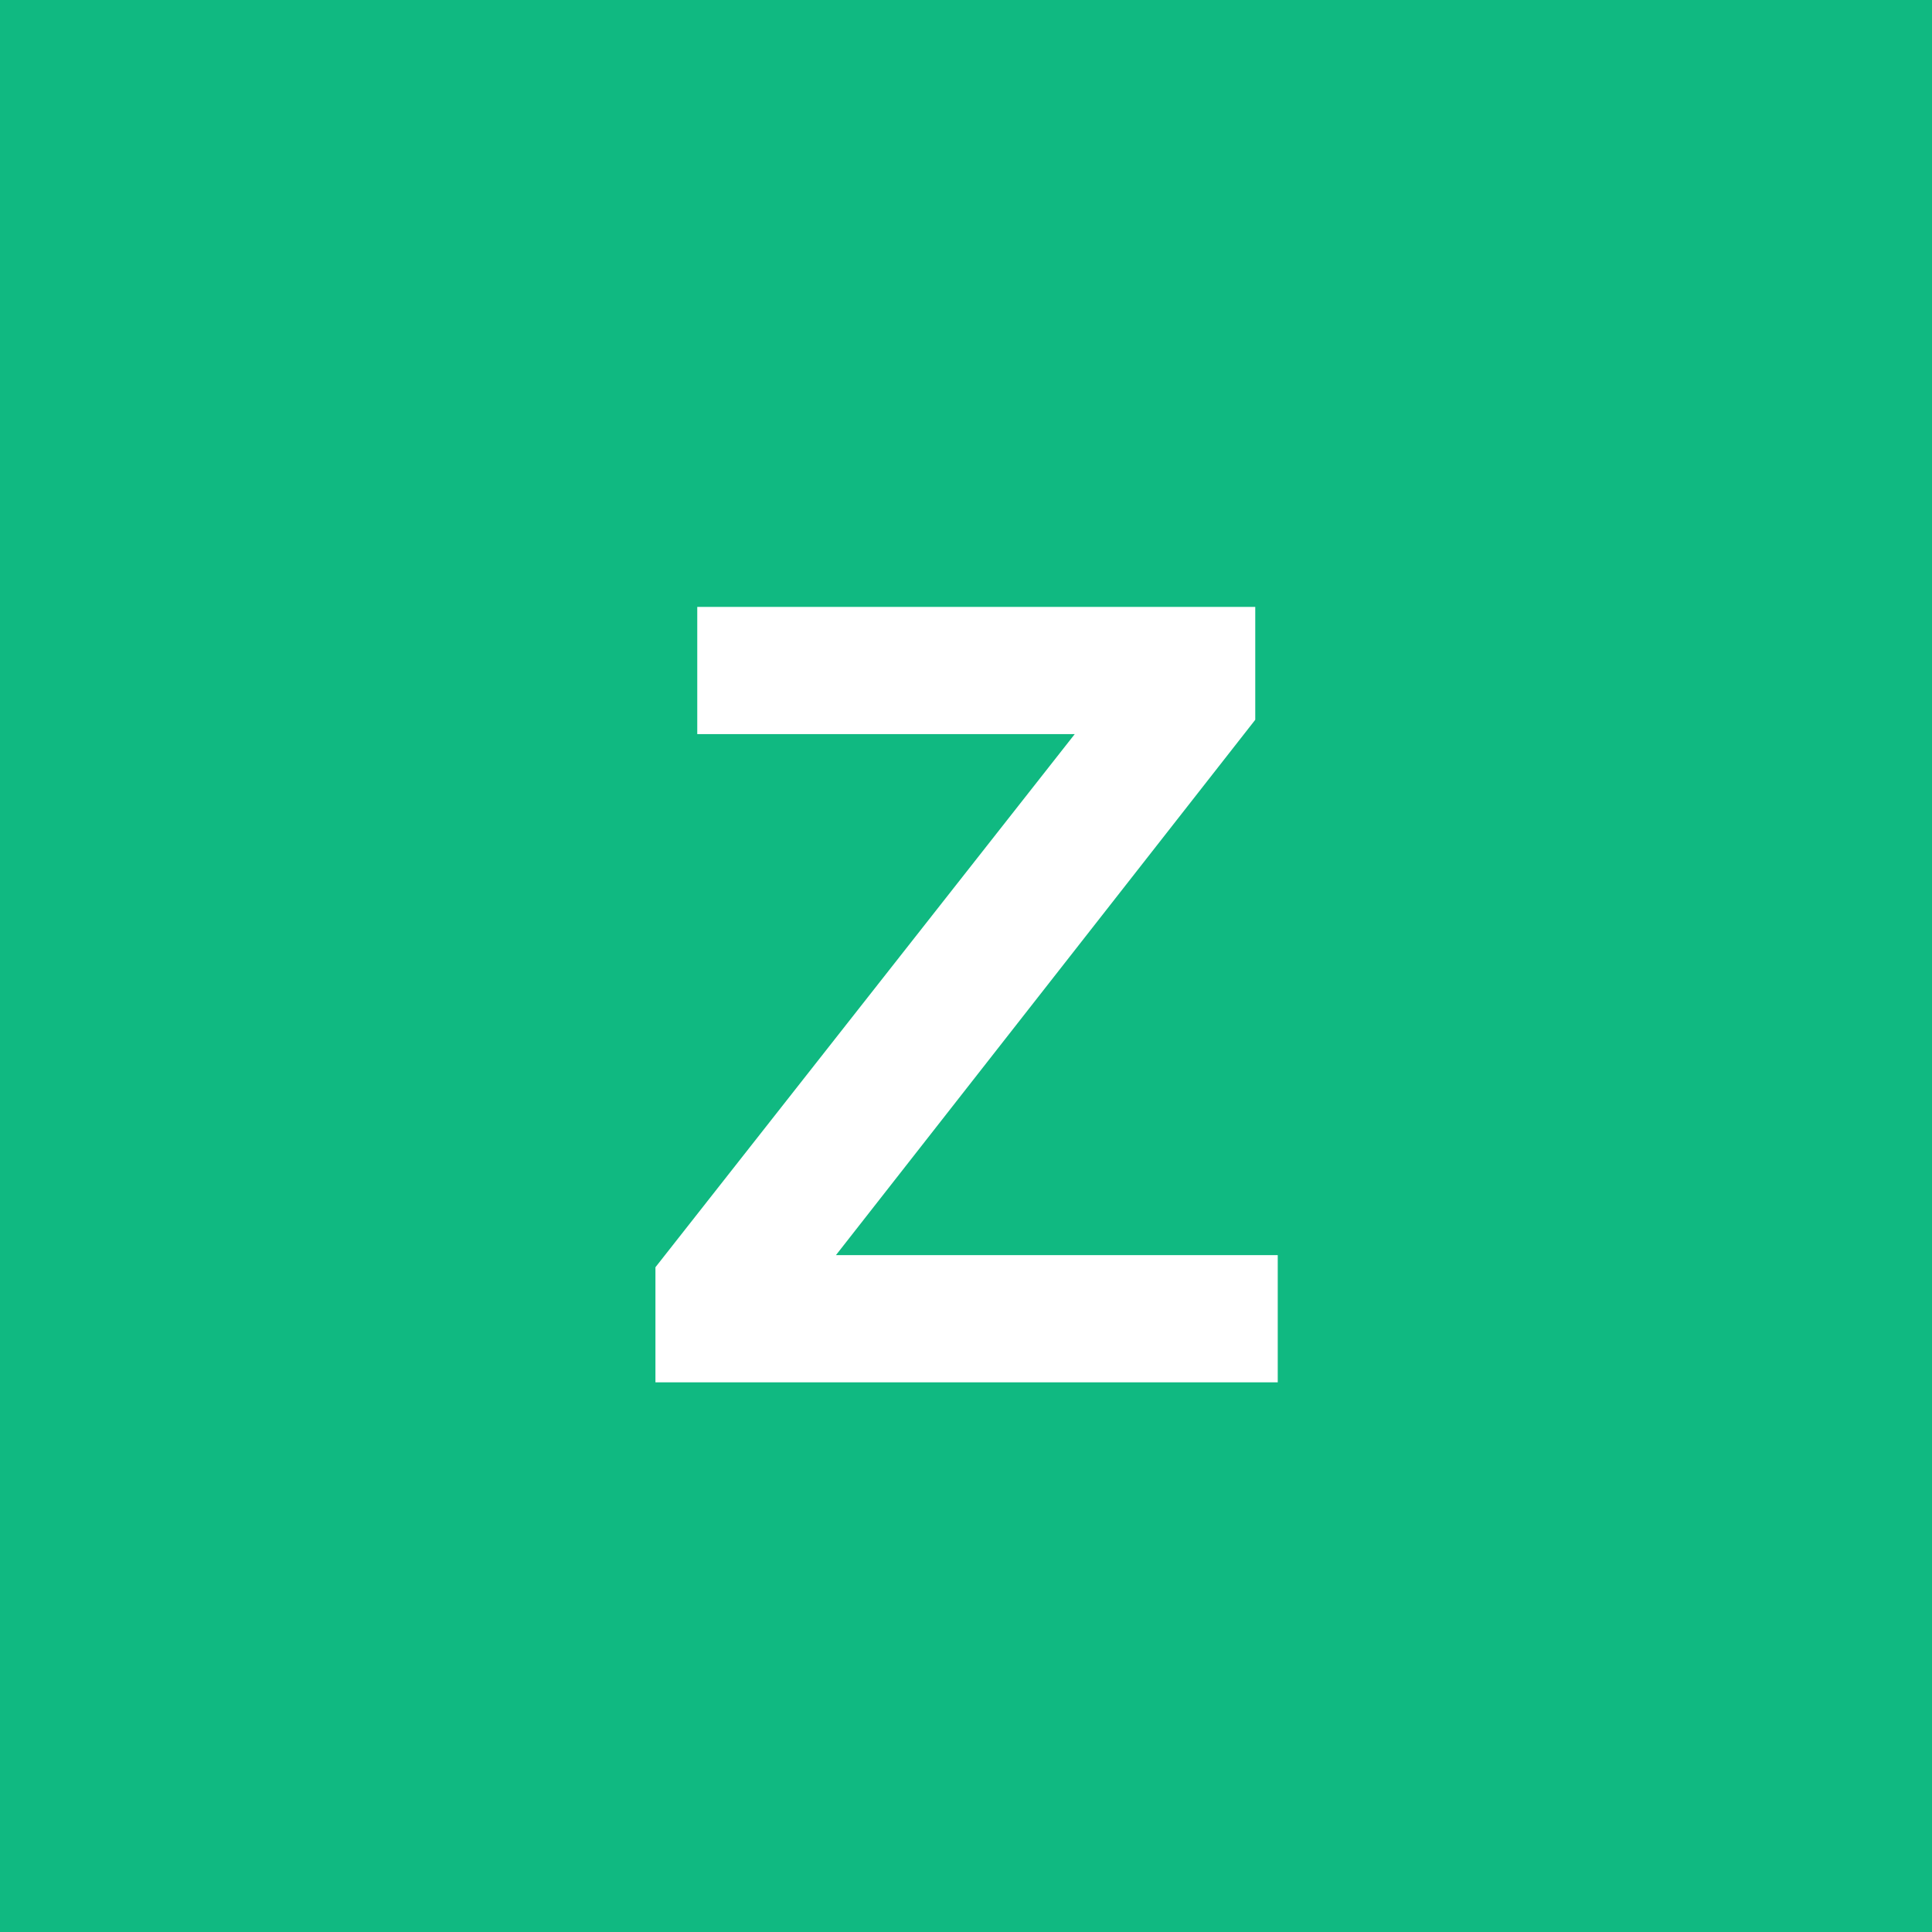
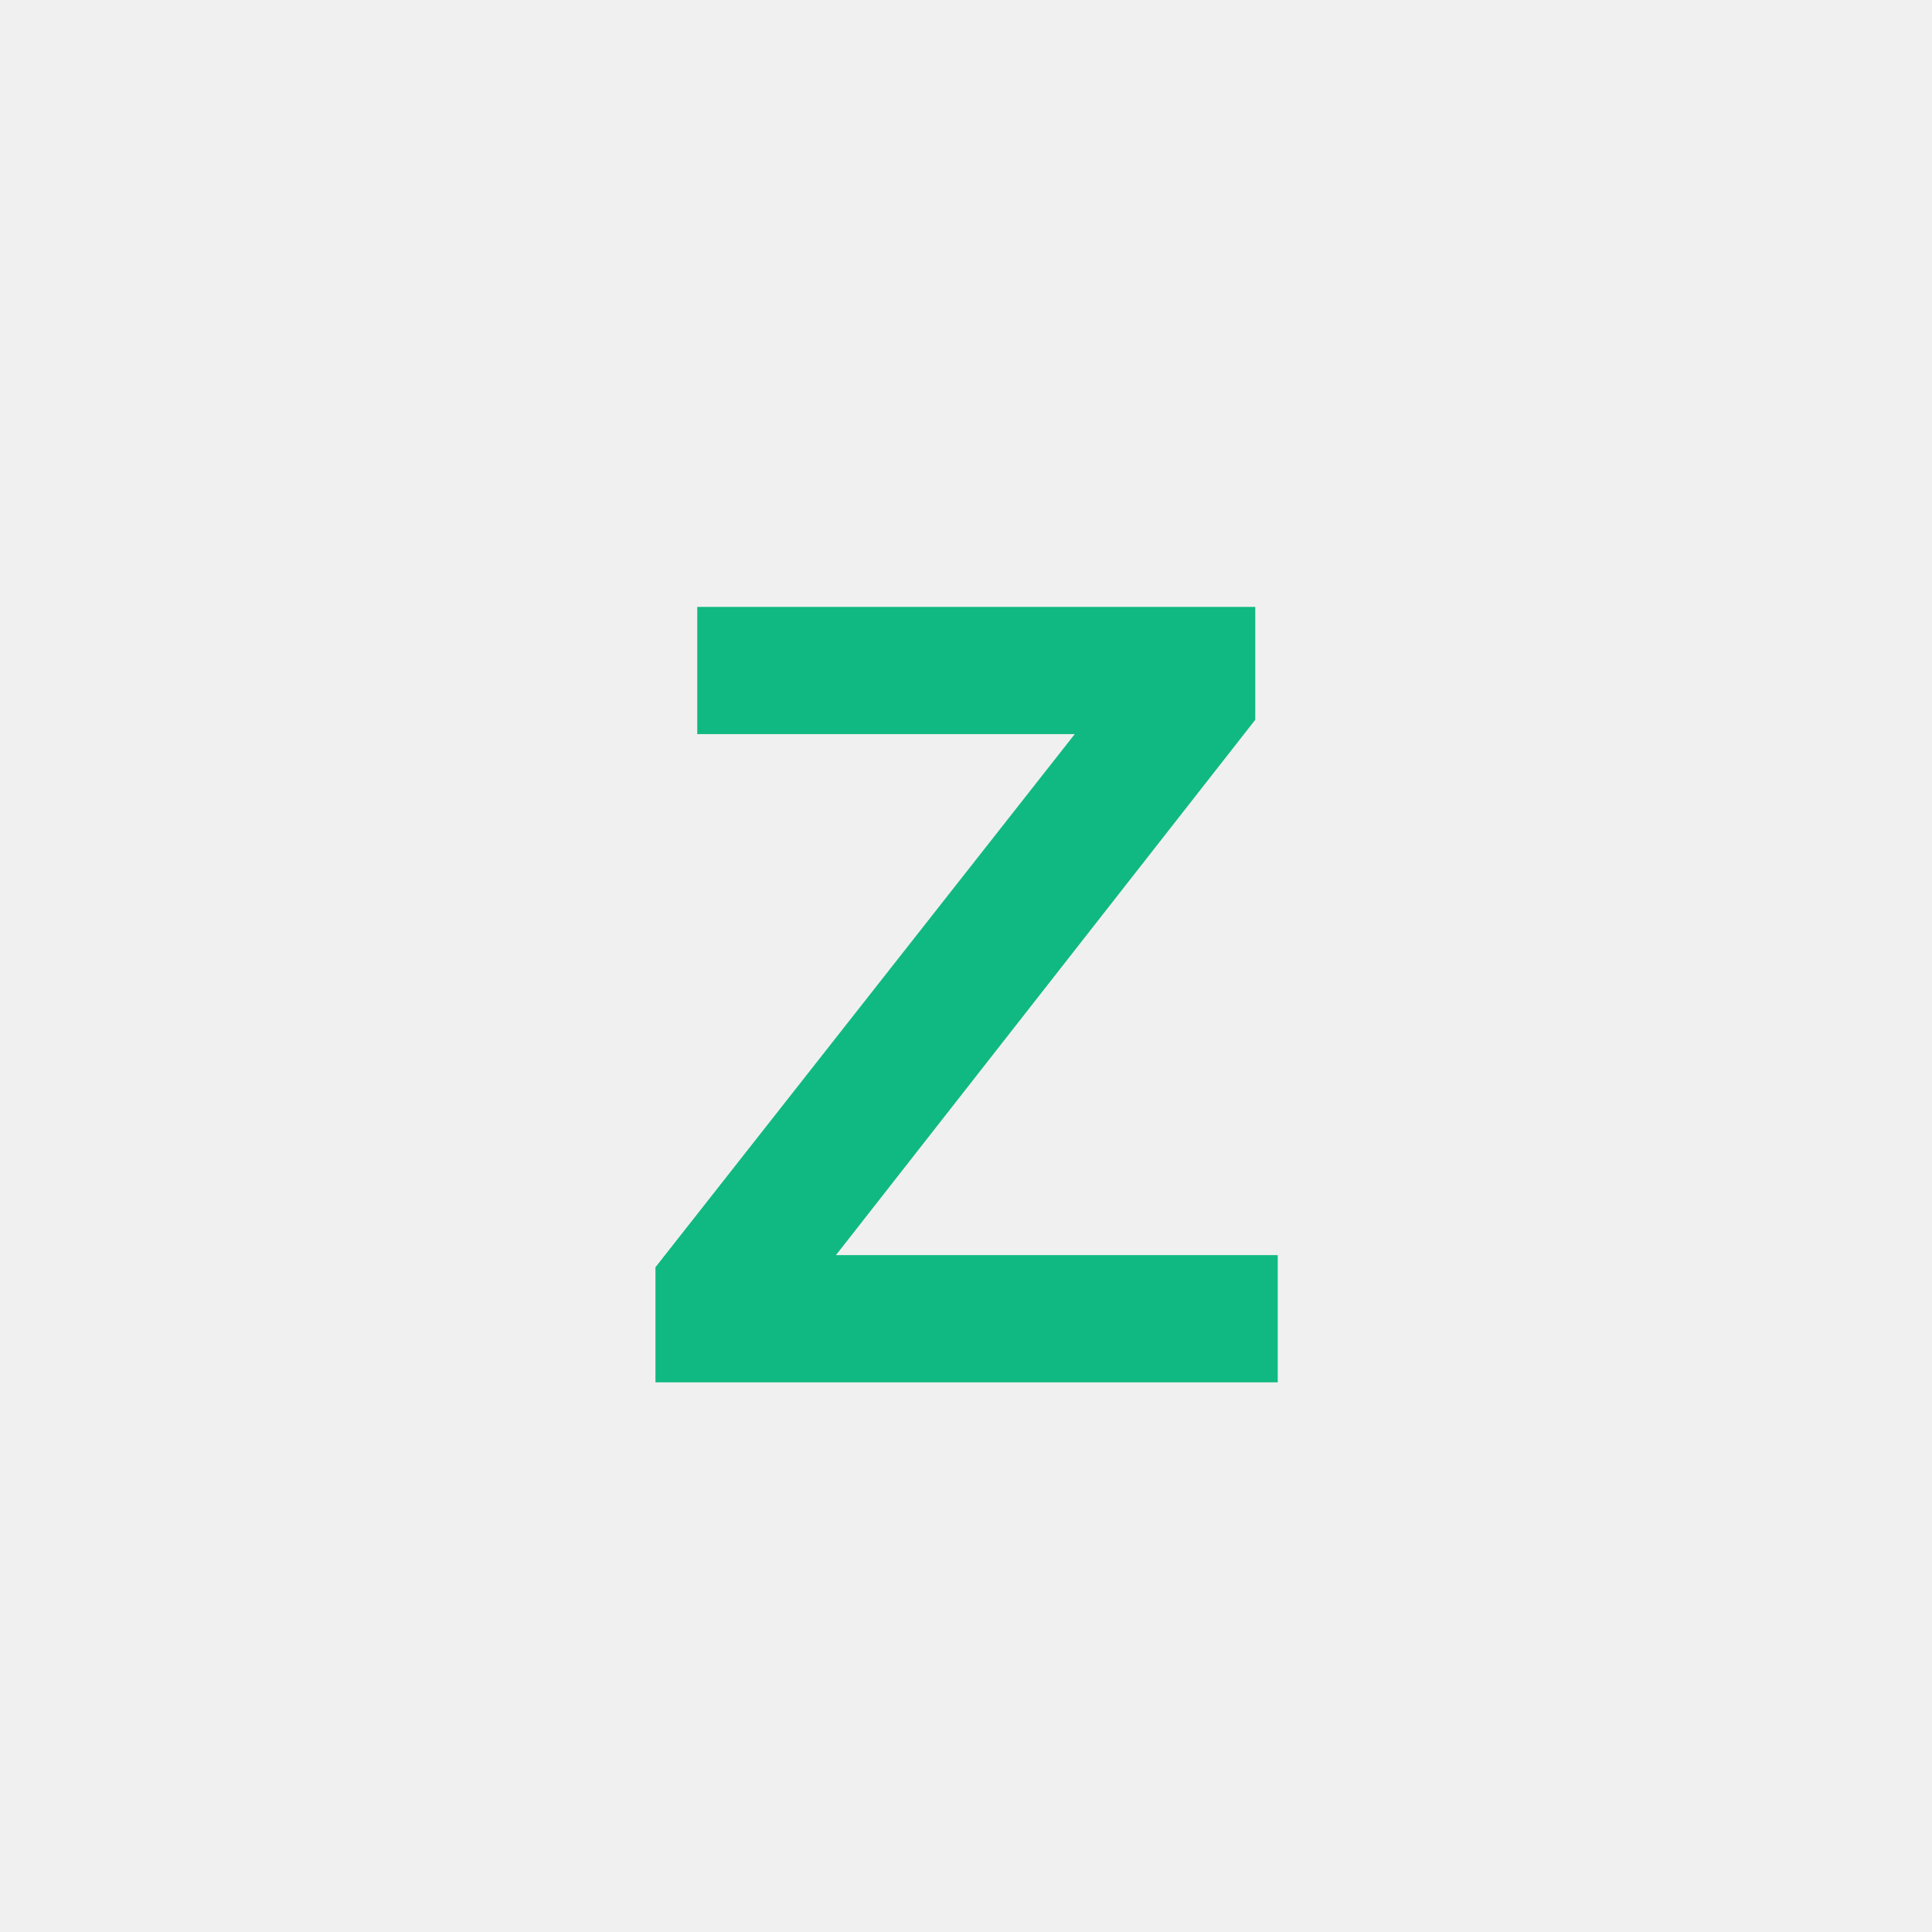
<svg xmlns="http://www.w3.org/2000/svg" viewBox="0 0 192 192">
-   <rect width="192" height="192" fill="#10b981" />
-   <text x="50%" y="55%" font-size="112" font-family="Arial, sans-serif" font-weight="bold" fill="#ffffff" text-anchor="middle" dominant-baseline="middle">Z</text>
+   <text x="50%" y="55%" font-size="112" font-family="Arial, sans-serif" font-weight="bold" fill="#10b981" text-anchor="middle" dominant-baseline="middle">Z</text>
</svg>
